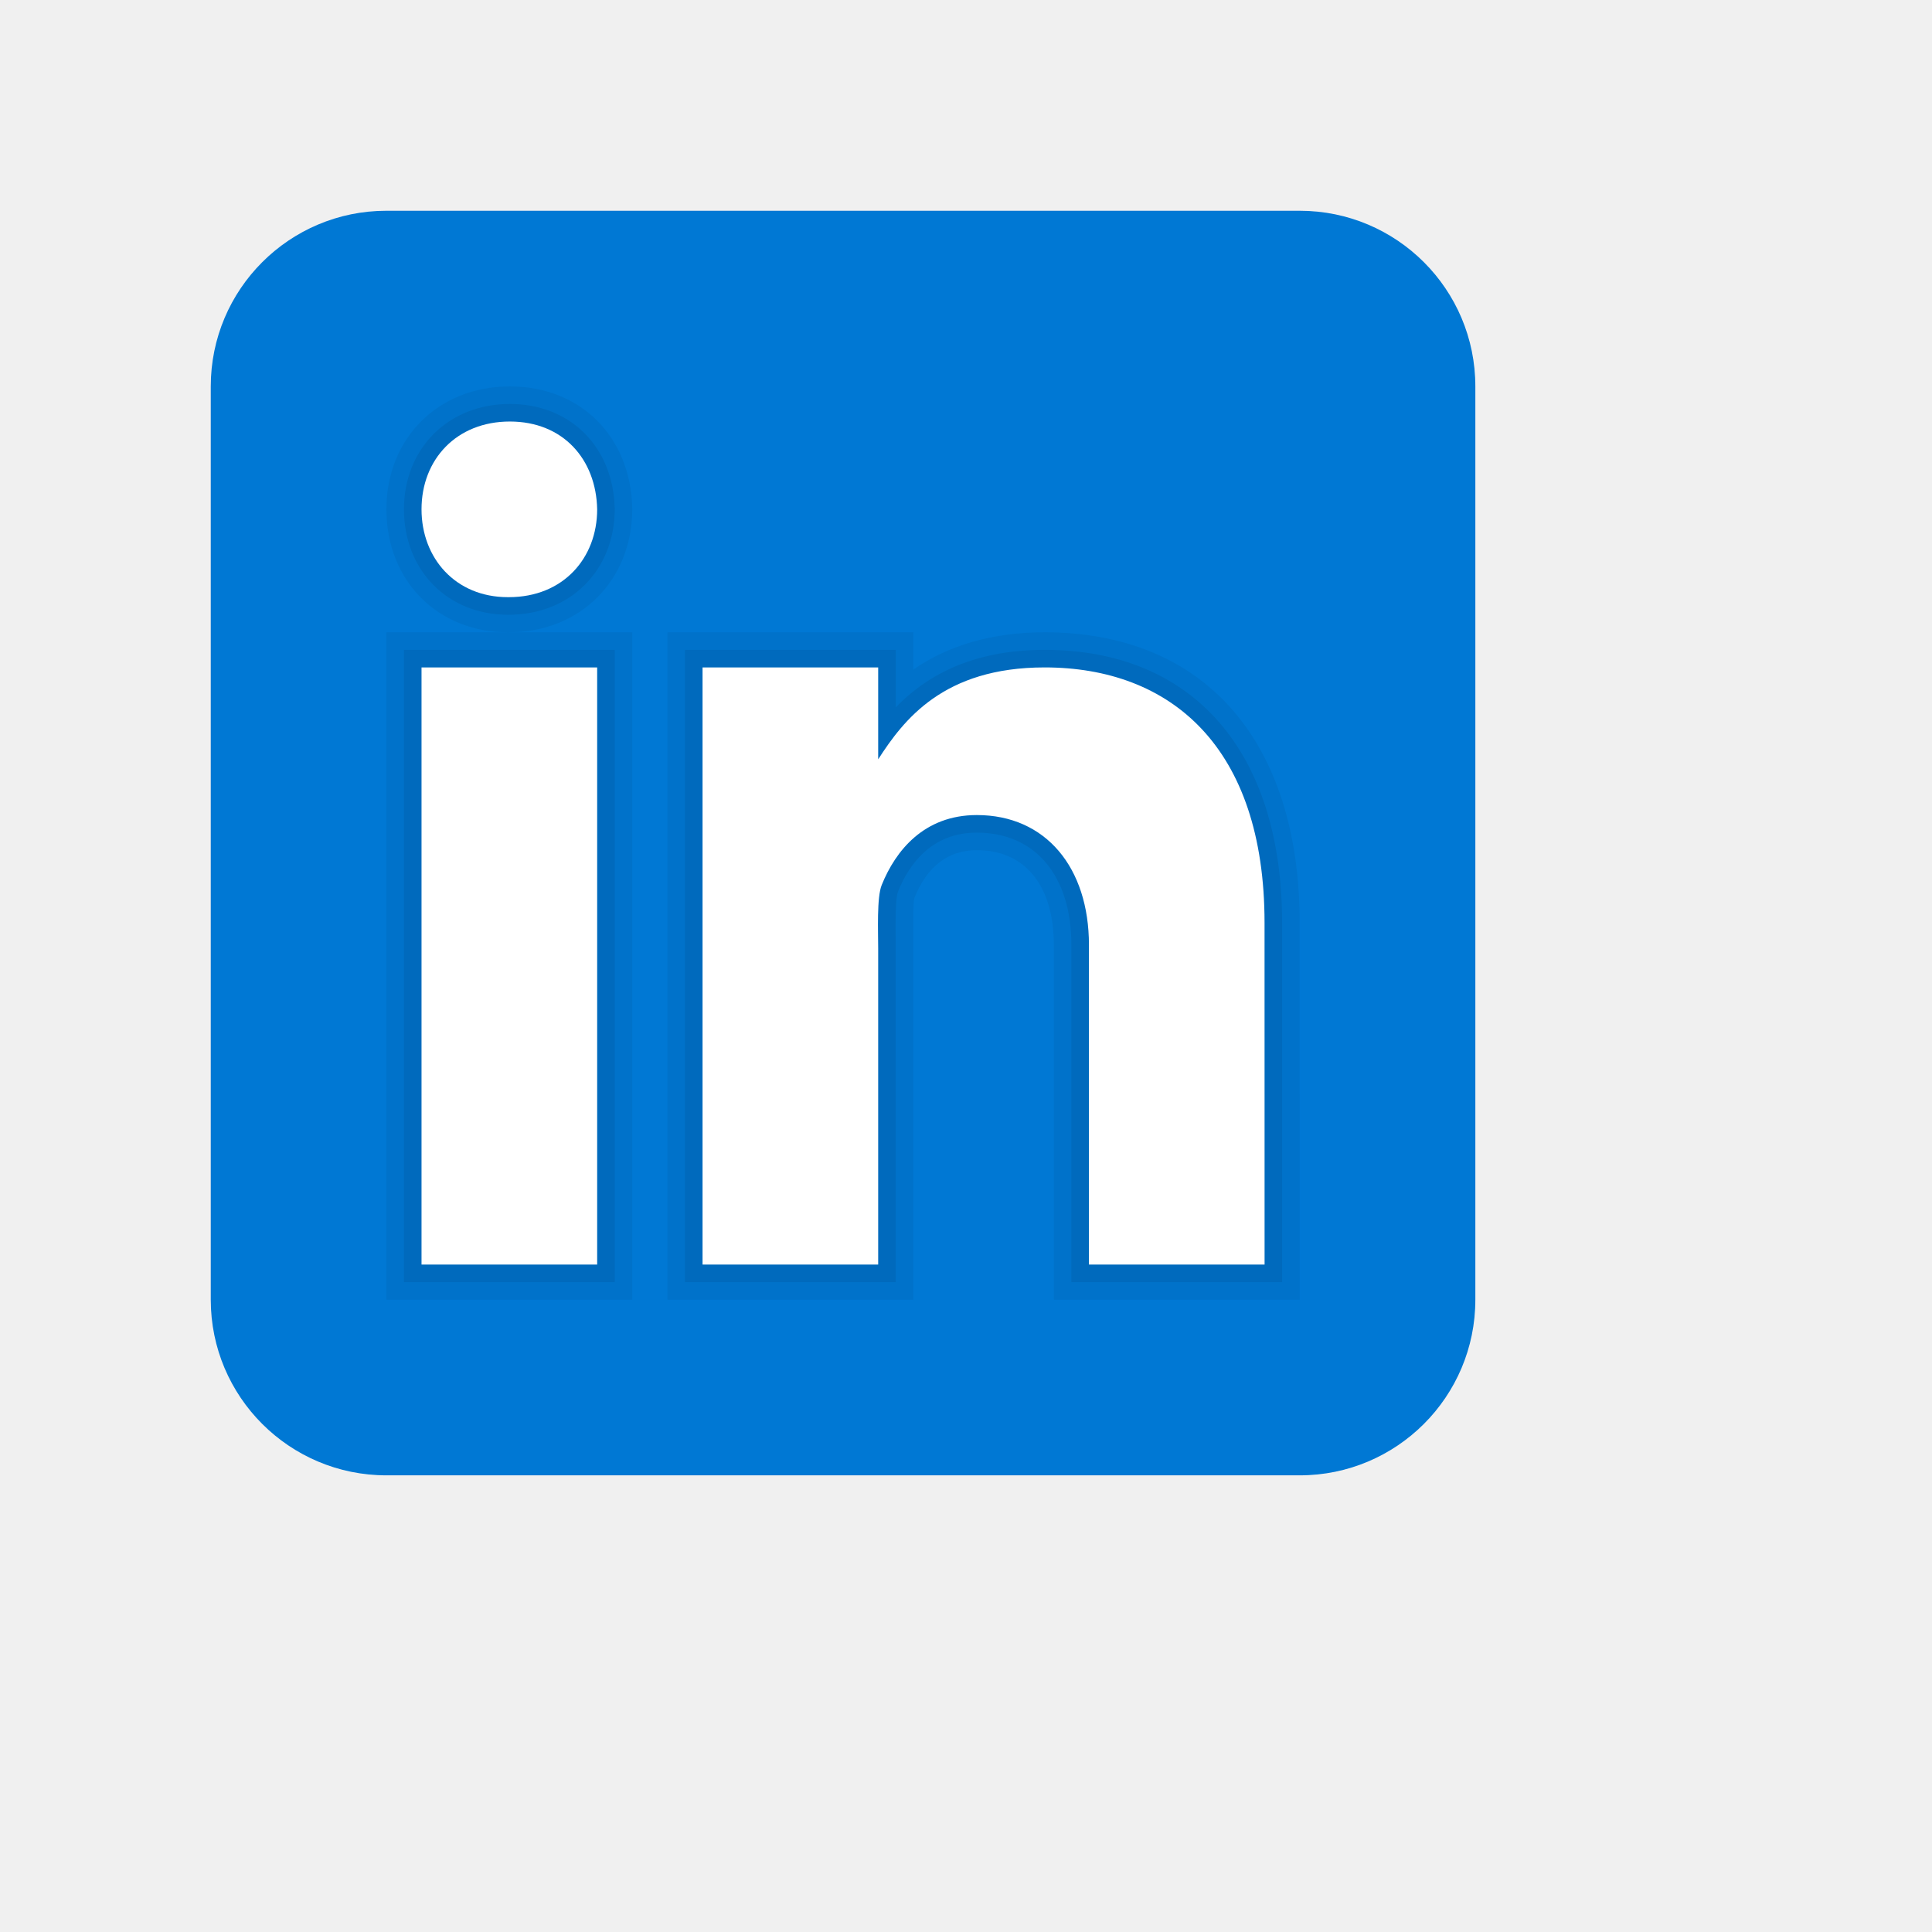
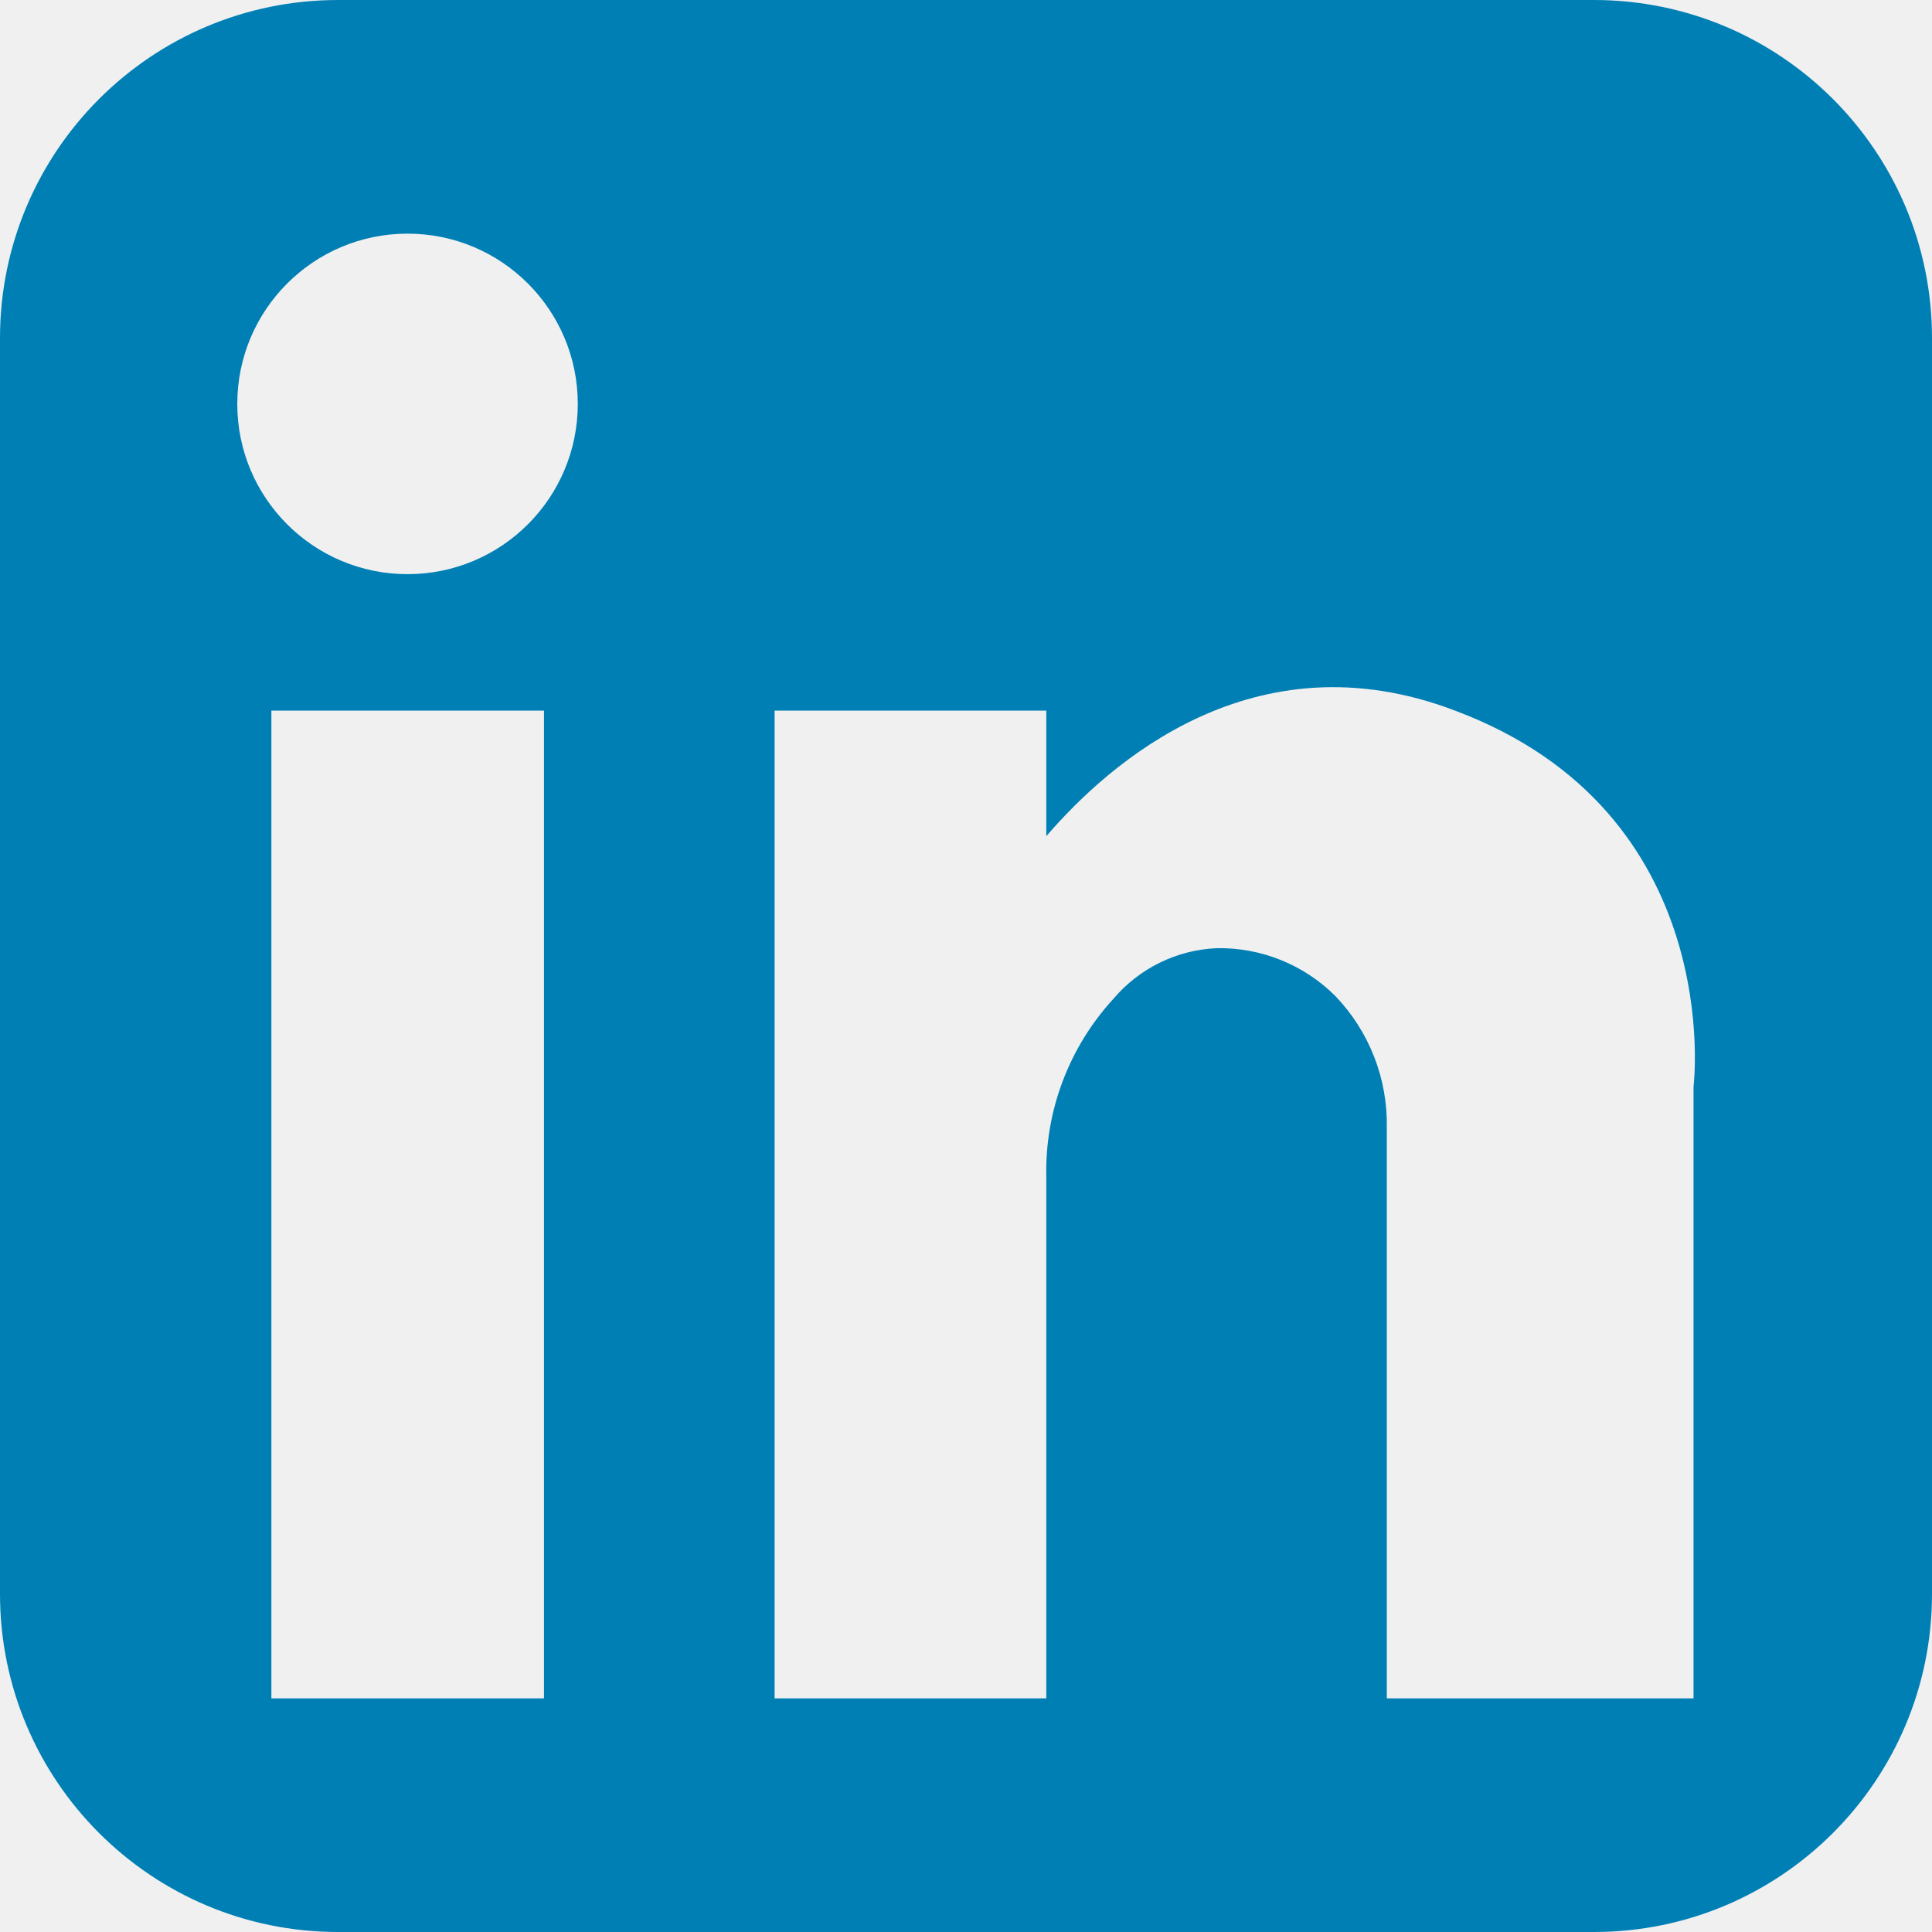
- <svg xmlns="http://www.w3.org/2000/svg" viewBox="0 0 55 55" width="55px" height="55px">
-   <path fill="#0078d4" d="M42,37c0,2.762-2.238,5-5,5H11c-2.761,0-5-2.238-5-5V11c0-2.762,2.239-5,5-5h26c2.762,0,5,2.238,5,5 V37z" />
-   <path d="M30,37V26.901c0-1.689-0.819-2.698-2.192-2.698c-0.815,0-1.414,0.459-1.779,1.364 c-0.017,0.064-0.041,0.325-0.031,1.114L26,37h-7V18h7v1.061C27.022,18.356,28.275,18,29.738,18c4.547,0,7.261,3.093,7.261,8.274 L37,37H30z M11,37V18h3.457C12.454,18,11,16.528,11,14.499C11,12.472,12.478,11,14.514,11c2.012,0,3.445,1.431,3.486,3.479 C18,16.523,16.521,18,14.485,18H18v19H11z" opacity=".05" />
-   <path d="M30.5,36.5v-9.599c0-1.973-1.031-3.198-2.692-3.198c-1.295,0-1.935,0.912-2.243,1.677 c-0.082,0.199-0.071,0.989-0.067,1.326L25.5,36.5h-6v-18h6v1.638c0.795-0.823,2.075-1.638,4.238-1.638 c4.233,0,6.761,2.906,6.761,7.774L36.5,36.5H30.5z M11.5,36.5v-18h6v18H11.5z M14.457,17.5c-1.713,0-2.957-1.262-2.957-3.001 c0-1.738,1.268-2.999,3.014-2.999c1.724,0,2.951,1.229,2.986,2.989c0,1.749-1.268,3.011-3.015,3.011H14.457z" opacity=".07" />
-   <path fill="#fff" d="M12,19h5v17h-5V19z M14.485,17h-0.028C12.965,17,12,15.888,12,14.499C12,13.08,12.995,12,14.514,12 c1.521,0,2.458,1.08,2.486,2.499C17,15.887,16.035,17,14.485,17z M36,36h-5v-9.099c0-2.198-1.225-3.698-3.192-3.698 c-1.501,0-2.313,1.012-2.707,1.99C24.957,25.543,25,26.511,25,27v9h-5V19h5v2.616C25.721,20.5,26.85,19,29.738,19 c3.578,0,6.261,2.25,6.261,7.274L36,36L36,36z" />
+ <svg xmlns="http://www.w3.org/2000/svg" viewBox="0 0 64 64">
+   <defs>
+     <mask id="linkedin-mask" maskUnits="userSpaceOnUse">
+       <rect width="64" height="64" fill="white" />
+       <path fill="black" d="M8.99 23.54h9.03v32.72H8.99zM48.2 23.54C41.54 21 36.72 25.3 34.66 27.7v-4.16h-9v32.72h9V39a8.45 8.45 0 0 1 2.23-5.92 4.75 4.75 0 0 1 3.41-1.67A5.42 5.42 0 0 1 44.24 33a6.13 6.13 0 0 1 1.7 4.35v18.91H56.1V36s1.13-9.08-7.9-12.46Z" />
+       <circle fill="black" cx="13.5" cy="13.38" r="5.64" />
+     </mask>
+   </defs>
+   <rect x="0" y="0" width="64" height="64" rx="11.2" ry="11.2" fill="#007fb5" mask="url(#linkedin-mask)" />
</svg>
